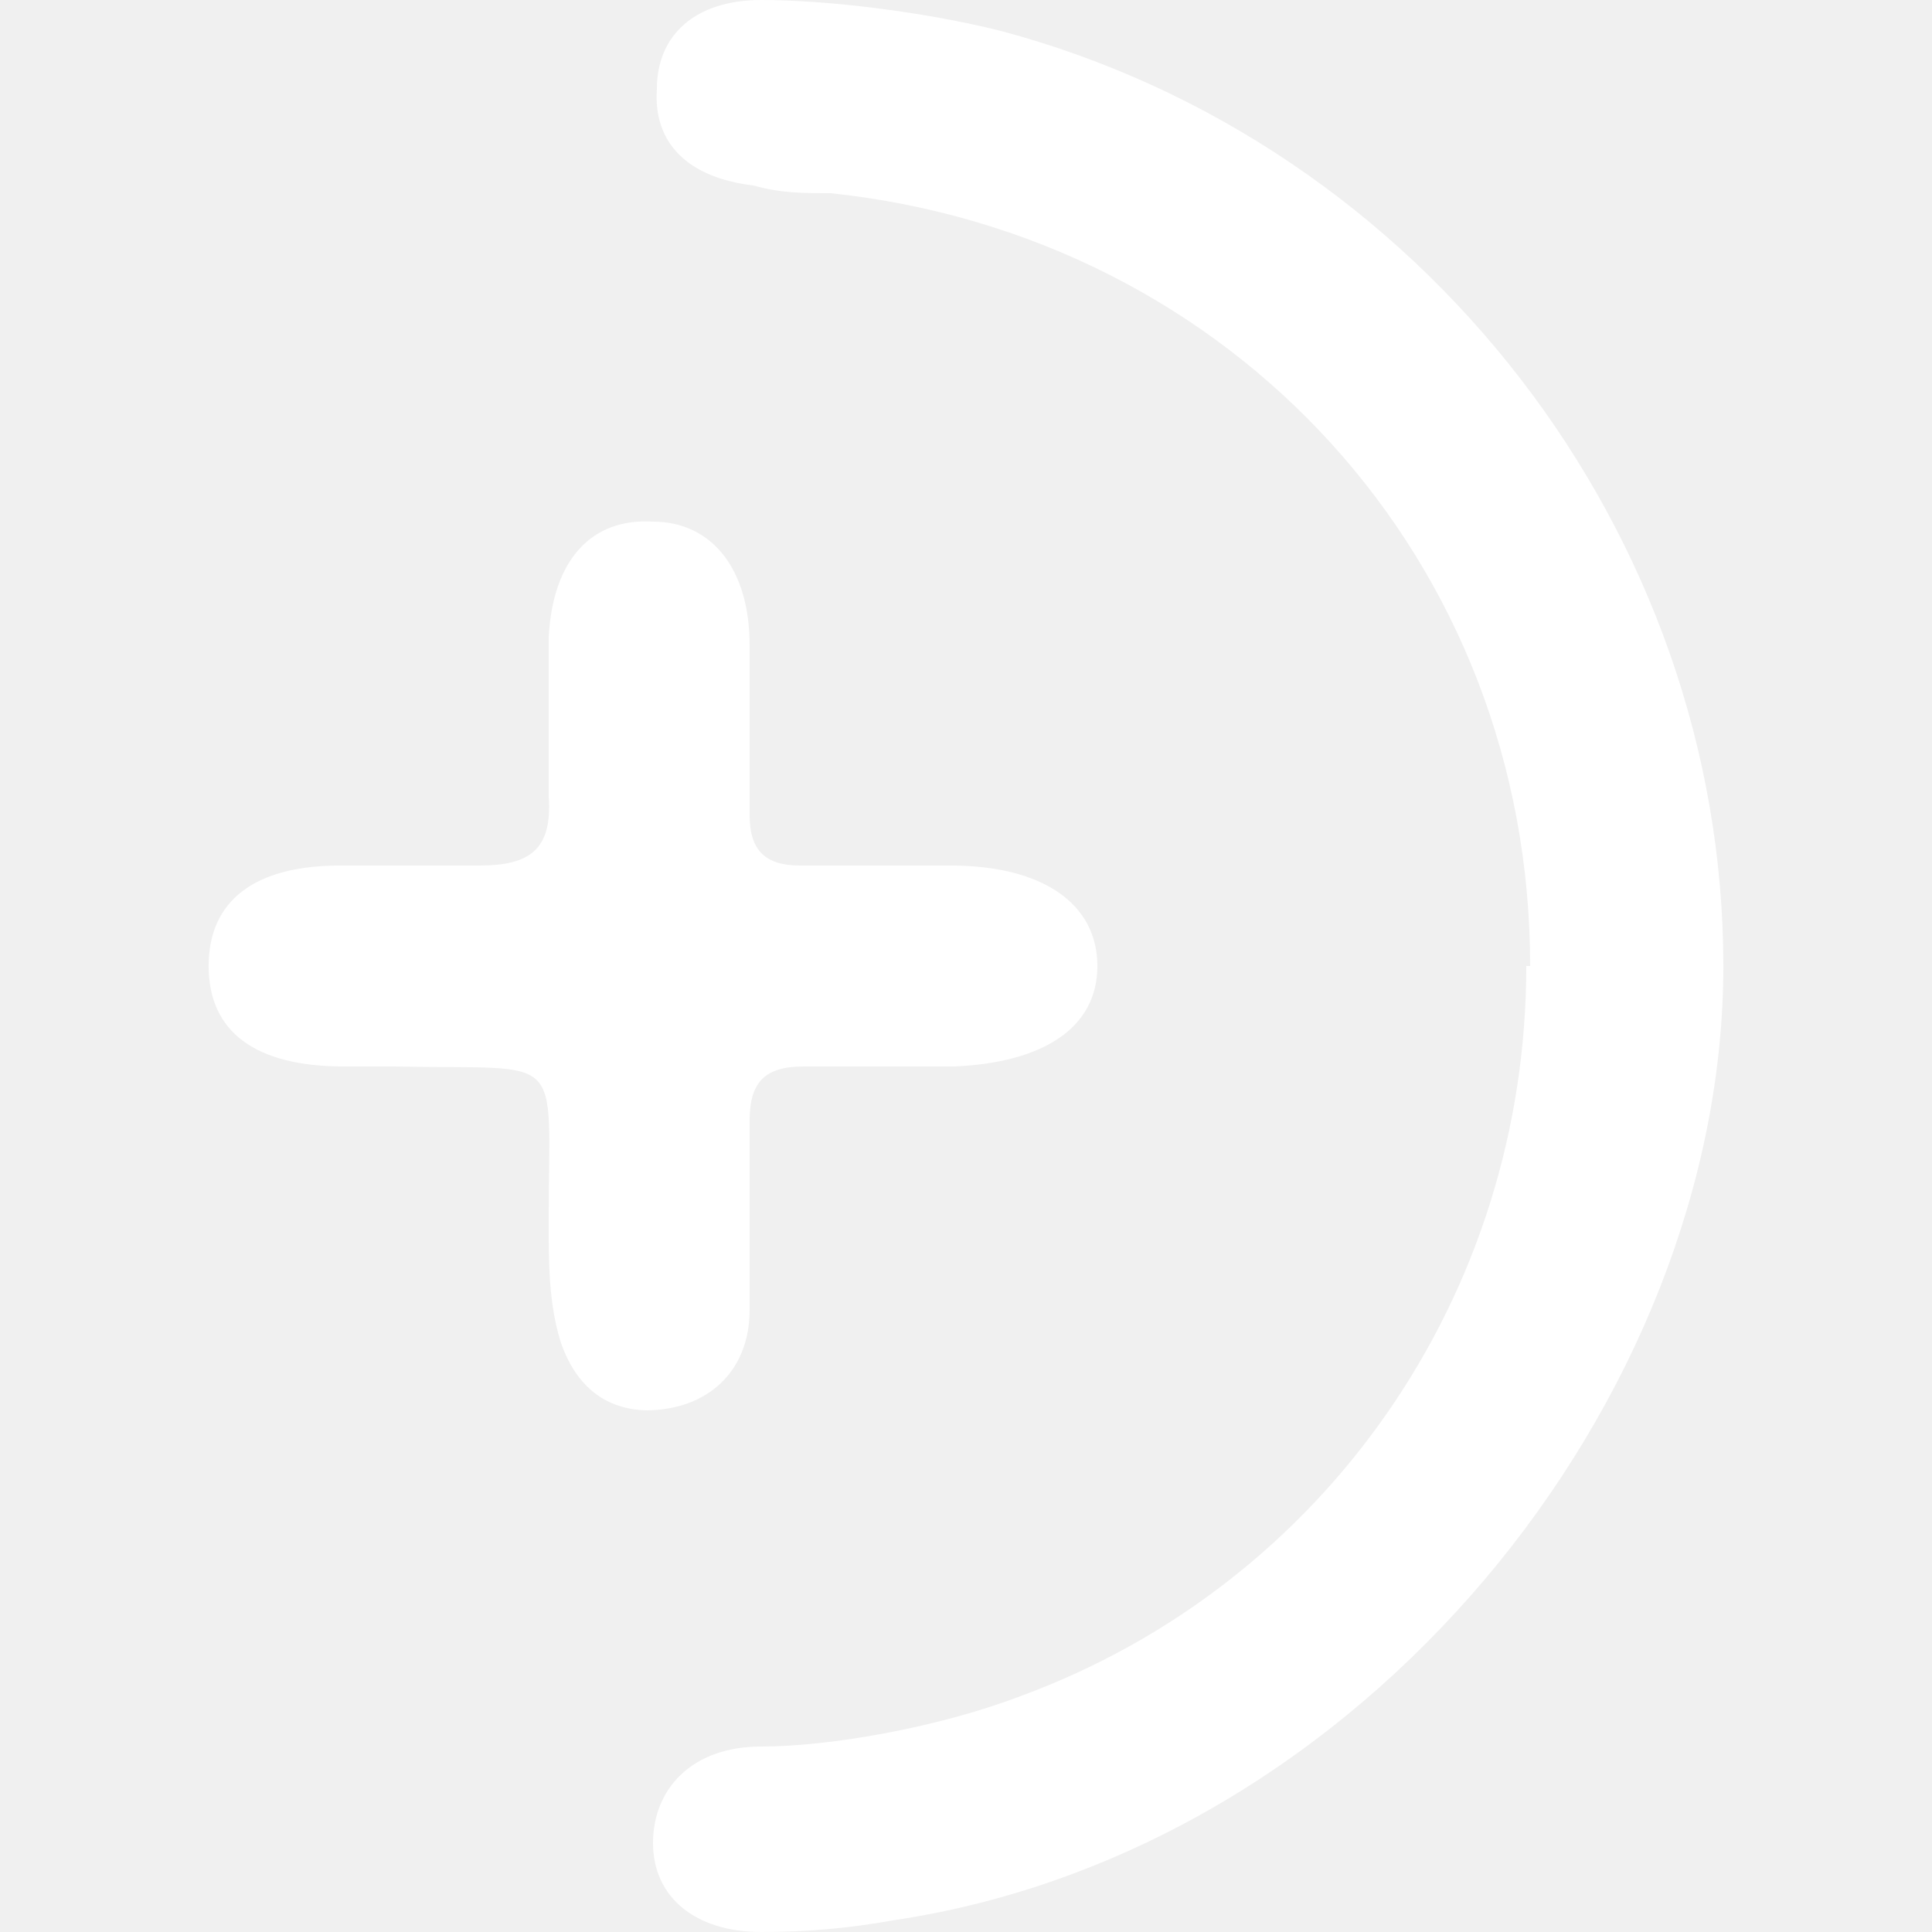
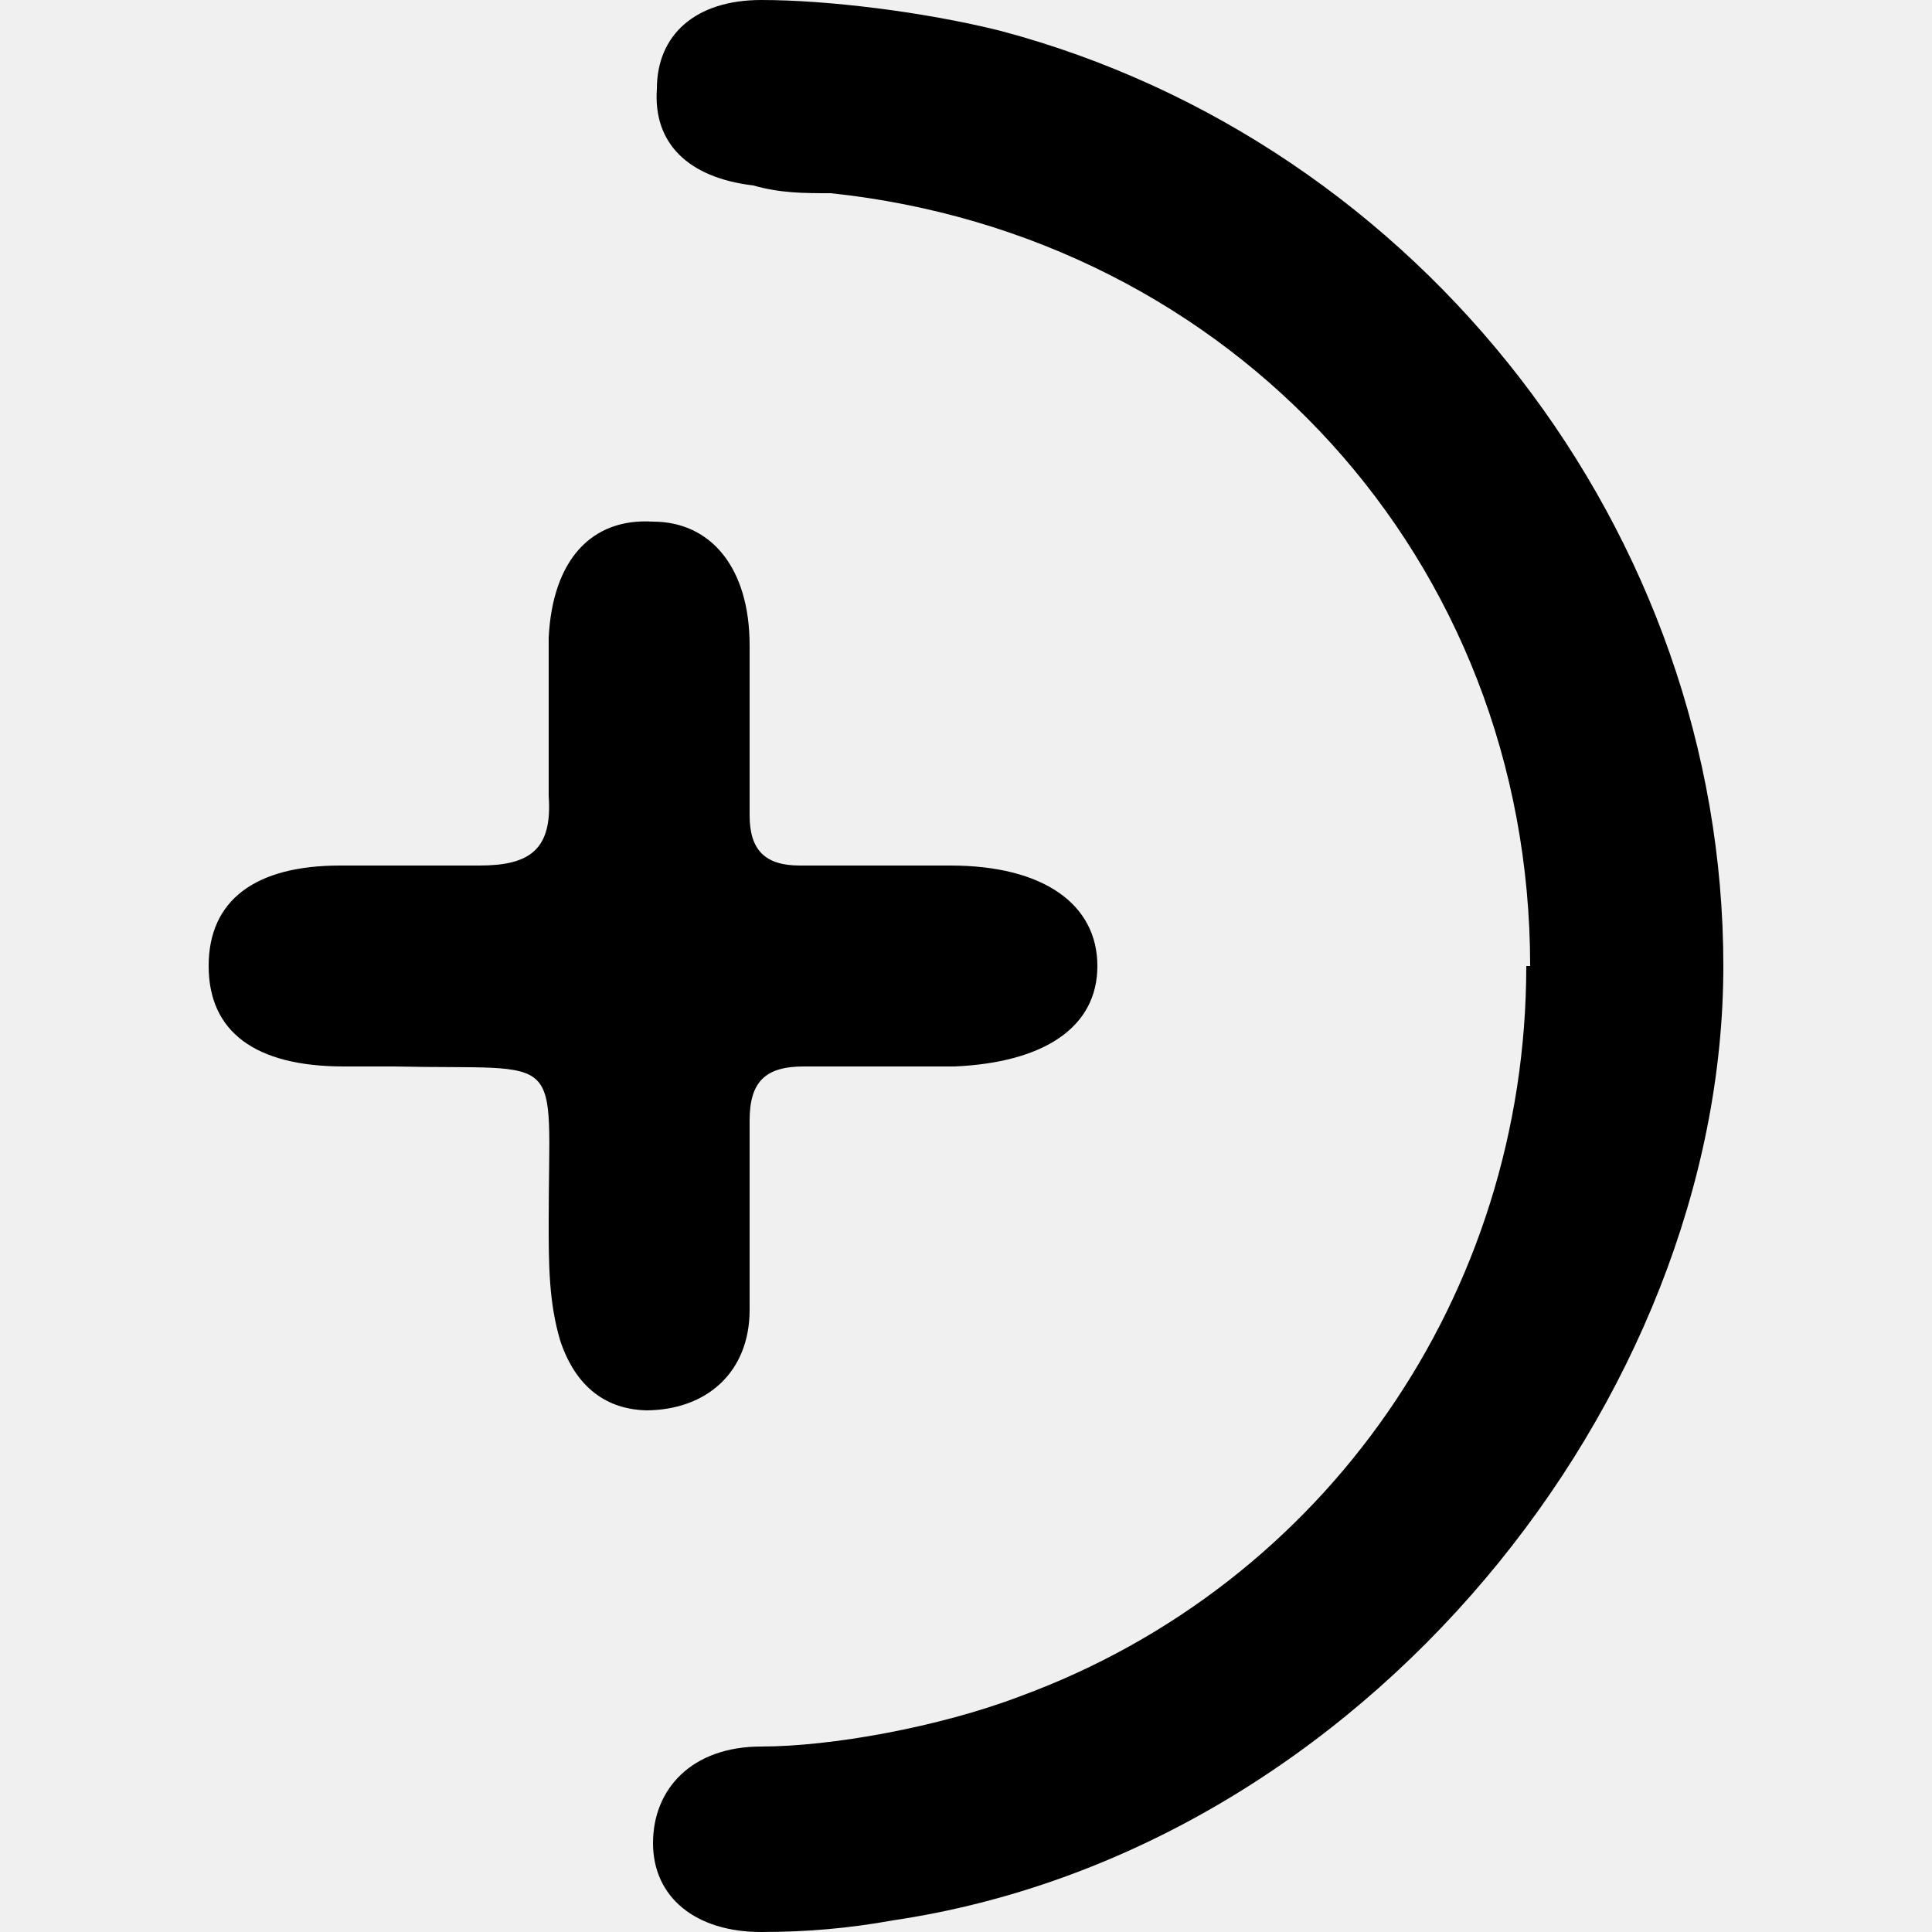
<svg xmlns="http://www.w3.org/2000/svg" id="Capa_3" data-name="Capa 3" version="1.1" viewBox="0 0 50 50">
  <defs>
    <style>
      .cls-1 {
        fill: #fff;
        stroke-width: 0px;
      }
    </style>
  </defs>
-   <path class="cls-1" d="M16.8,36.5c-1.1,0-1.9-.6-2.3-1.8-.3-1-.3-2-.3-3.1,0-4.5.5-3.9-4-4h-1.3c-2.3,0-3.5-.9-3.5-2.6s1.2-2.6,3.4-2.6h3.6c1.3,0,1.9-.4,1.8-1.8v-4.1c.1-2,1.1-3.1,2.7-3,1.5,0,2.5,1.2,2.5,3.2v4.4c0,.9.4,1.3,1.3,1.3h3.9c2.4,0,3.8,1,3.8,2.6s-1.4,2.5-3.7,2.6h-3.9c-1,0-1.4.4-1.4,1.4v4.9c0,1.6-1.1,2.6-2.7,2.6h.1Z" />
-   <path class="cls-1" d="M39.6,25c0-10.5-7.7-18.9-18.1-20-.7,0-1.3,0-2-.2-1.7-.2-2.6-1.1-2.5-2.5,0-1.4,1-2.3,2.7-2.3s4.2.3,6.2.8c10.9,2.9,18.7,13,18.7,24.2s-9.3,22.9-21.5,24.7c-1.1.2-2.2.3-3.4.3-1.7,0-2.8-.9-2.8-2.3s1-2.5,2.8-2.5,4.6-.5,6.7-1.3c7.9-2.9,13.1-10.4,13.1-18.9h0Z" />
+   <path className="cls-1" d="M16.8,36.5c-1.1,0-1.9-.6-2.3-1.8-.3-1-.3-2-.3-3.1,0-4.5.5-3.9-4-4h-1.3c-2.3,0-3.5-.9-3.5-2.6s1.2-2.6,3.4-2.6h3.6c1.3,0,1.9-.4,1.8-1.8v-4.1c.1-2,1.1-3.1,2.7-3,1.5,0,2.5,1.2,2.5,3.2v4.4c0,.9.4,1.3,1.3,1.3h3.9c2.4,0,3.8,1,3.8,2.6s-1.4,2.5-3.7,2.6h-3.9c-1,0-1.4.4-1.4,1.4v4.9c0,1.6-1.1,2.6-2.7,2.6h.1Z" />
+   <path className="cls-1" d="M39.6,25c0-10.5-7.7-18.9-18.1-20-.7,0-1.3,0-2-.2-1.7-.2-2.6-1.1-2.5-2.5,0-1.4,1-2.3,2.7-2.3s4.2.3,6.2.8c10.9,2.9,18.7,13,18.7,24.2s-9.3,22.9-21.5,24.7c-1.1.2-2.2.3-3.4.3-1.7,0-2.8-.9-2.8-2.3s1-2.5,2.8-2.5,4.6-.5,6.7-1.3c7.9-2.9,13.1-10.4,13.1-18.9h0Z" />
</svg>
